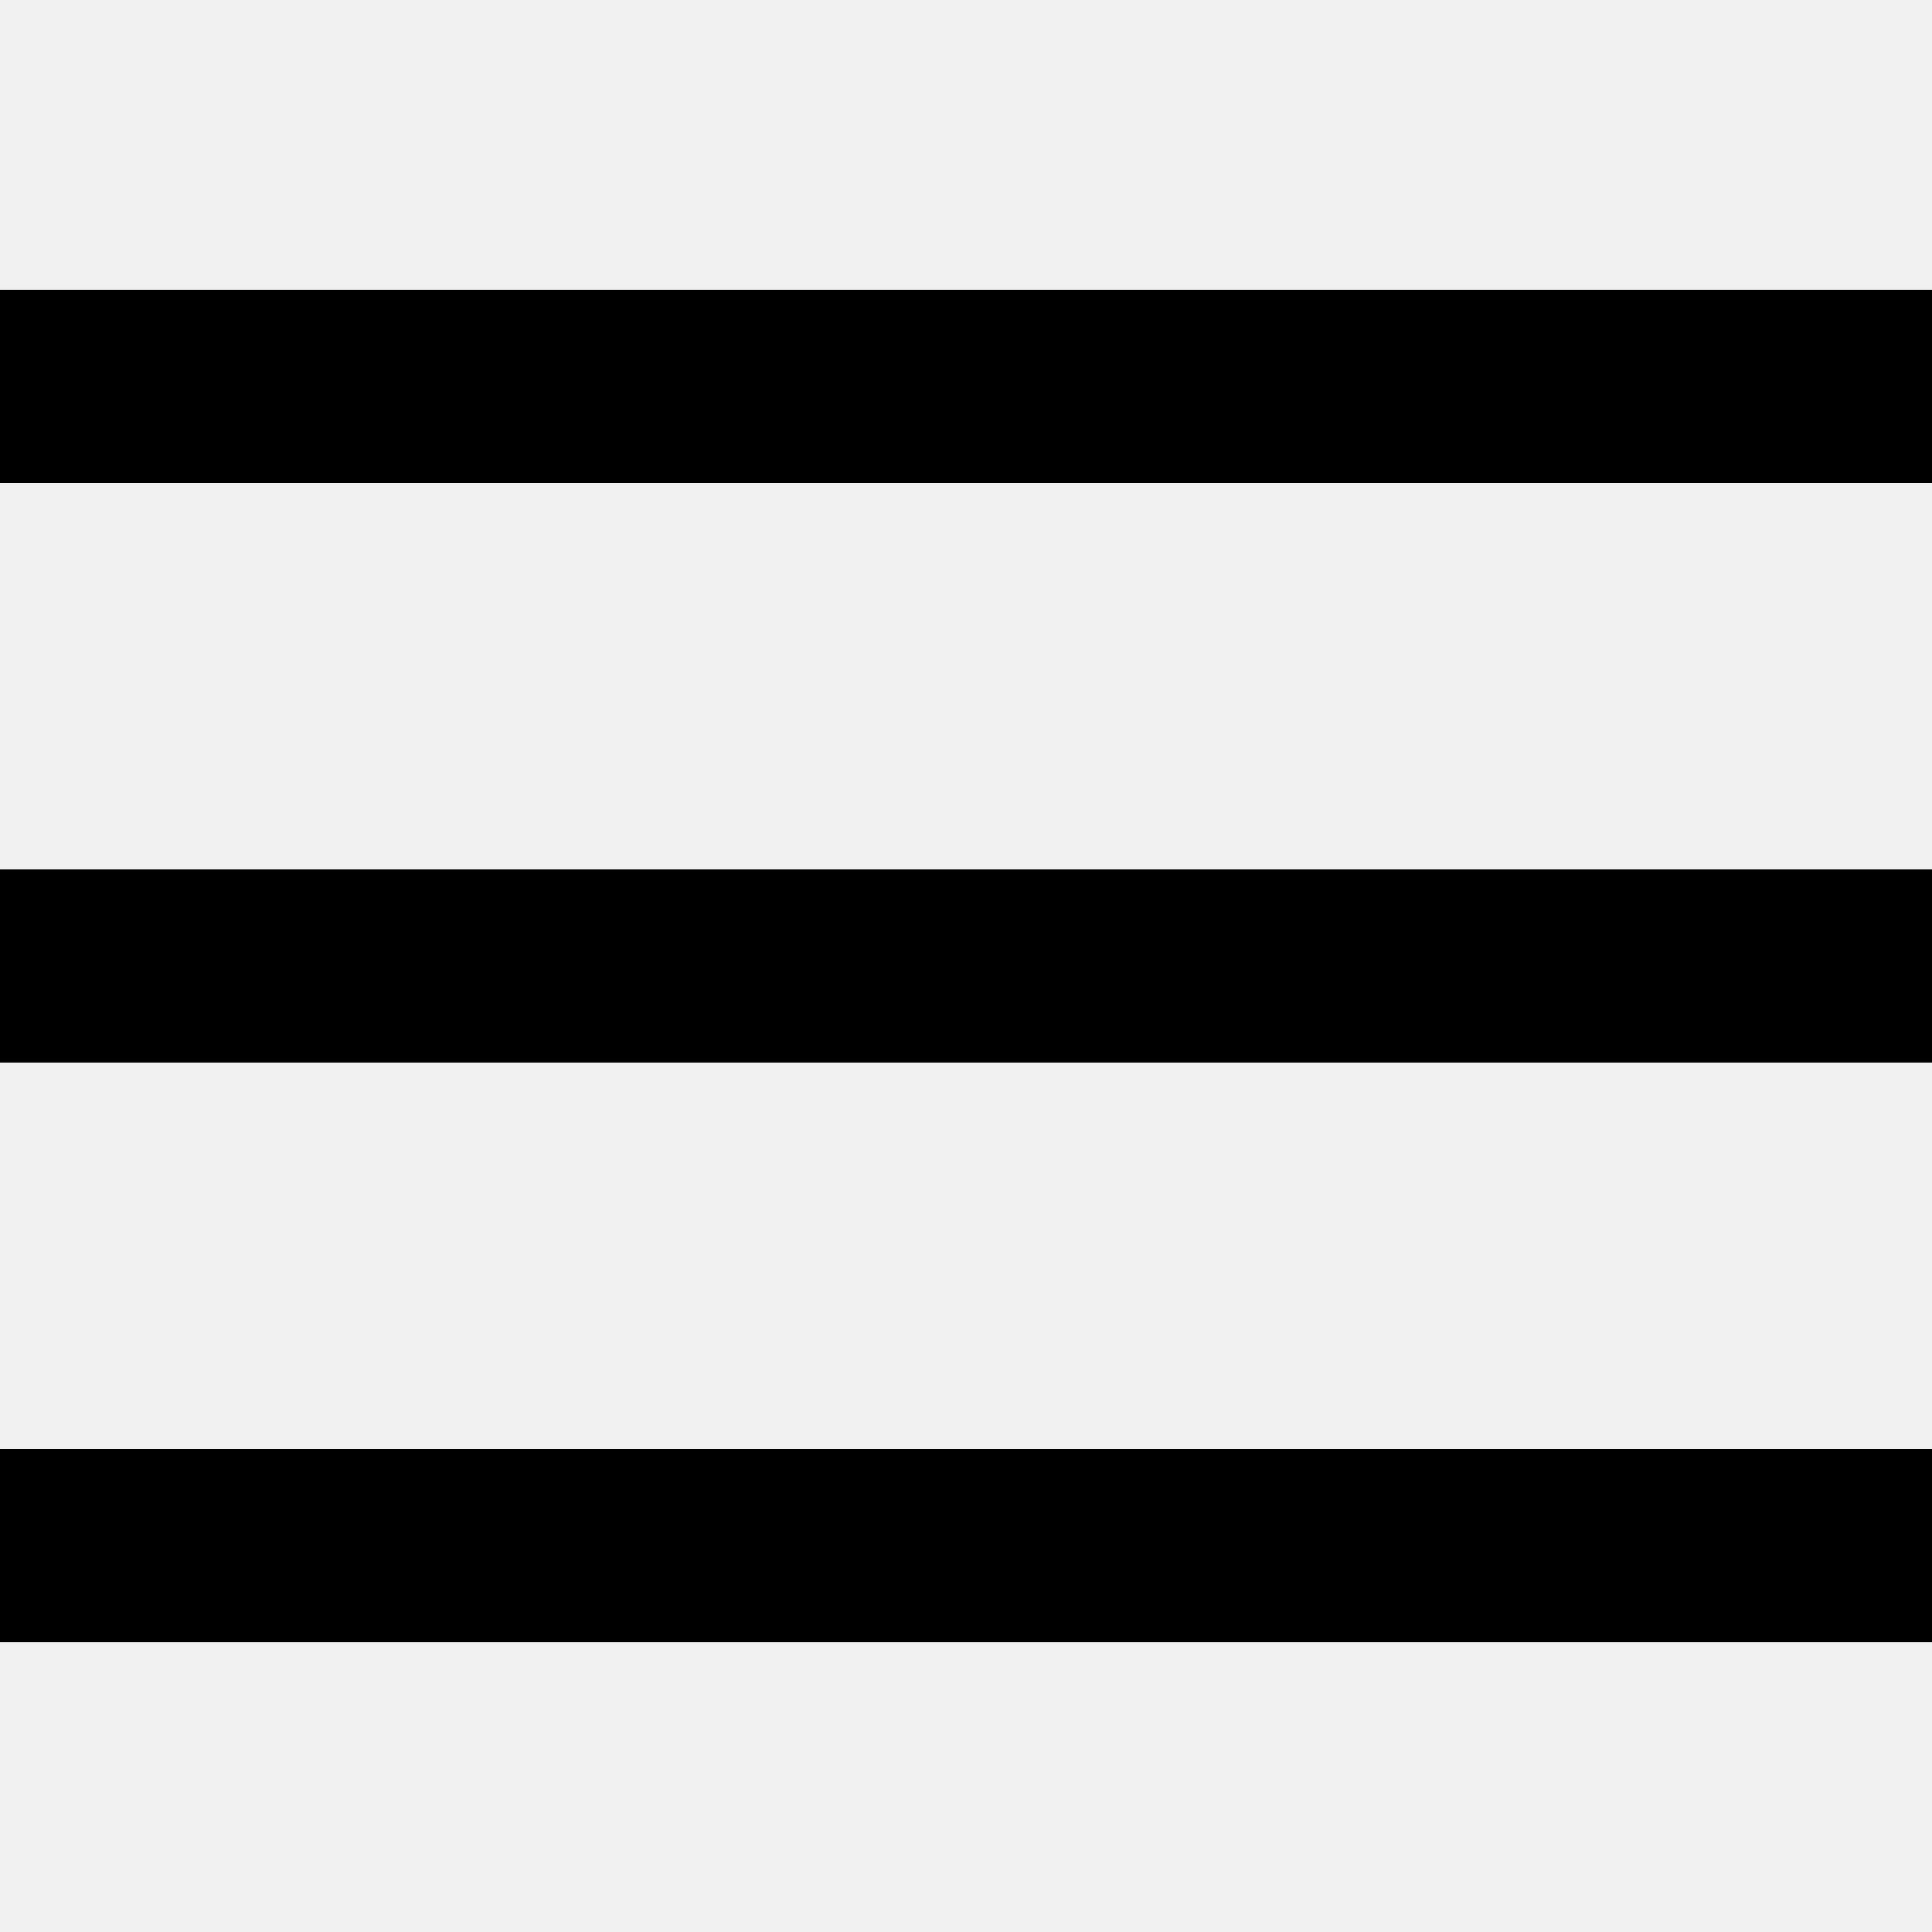
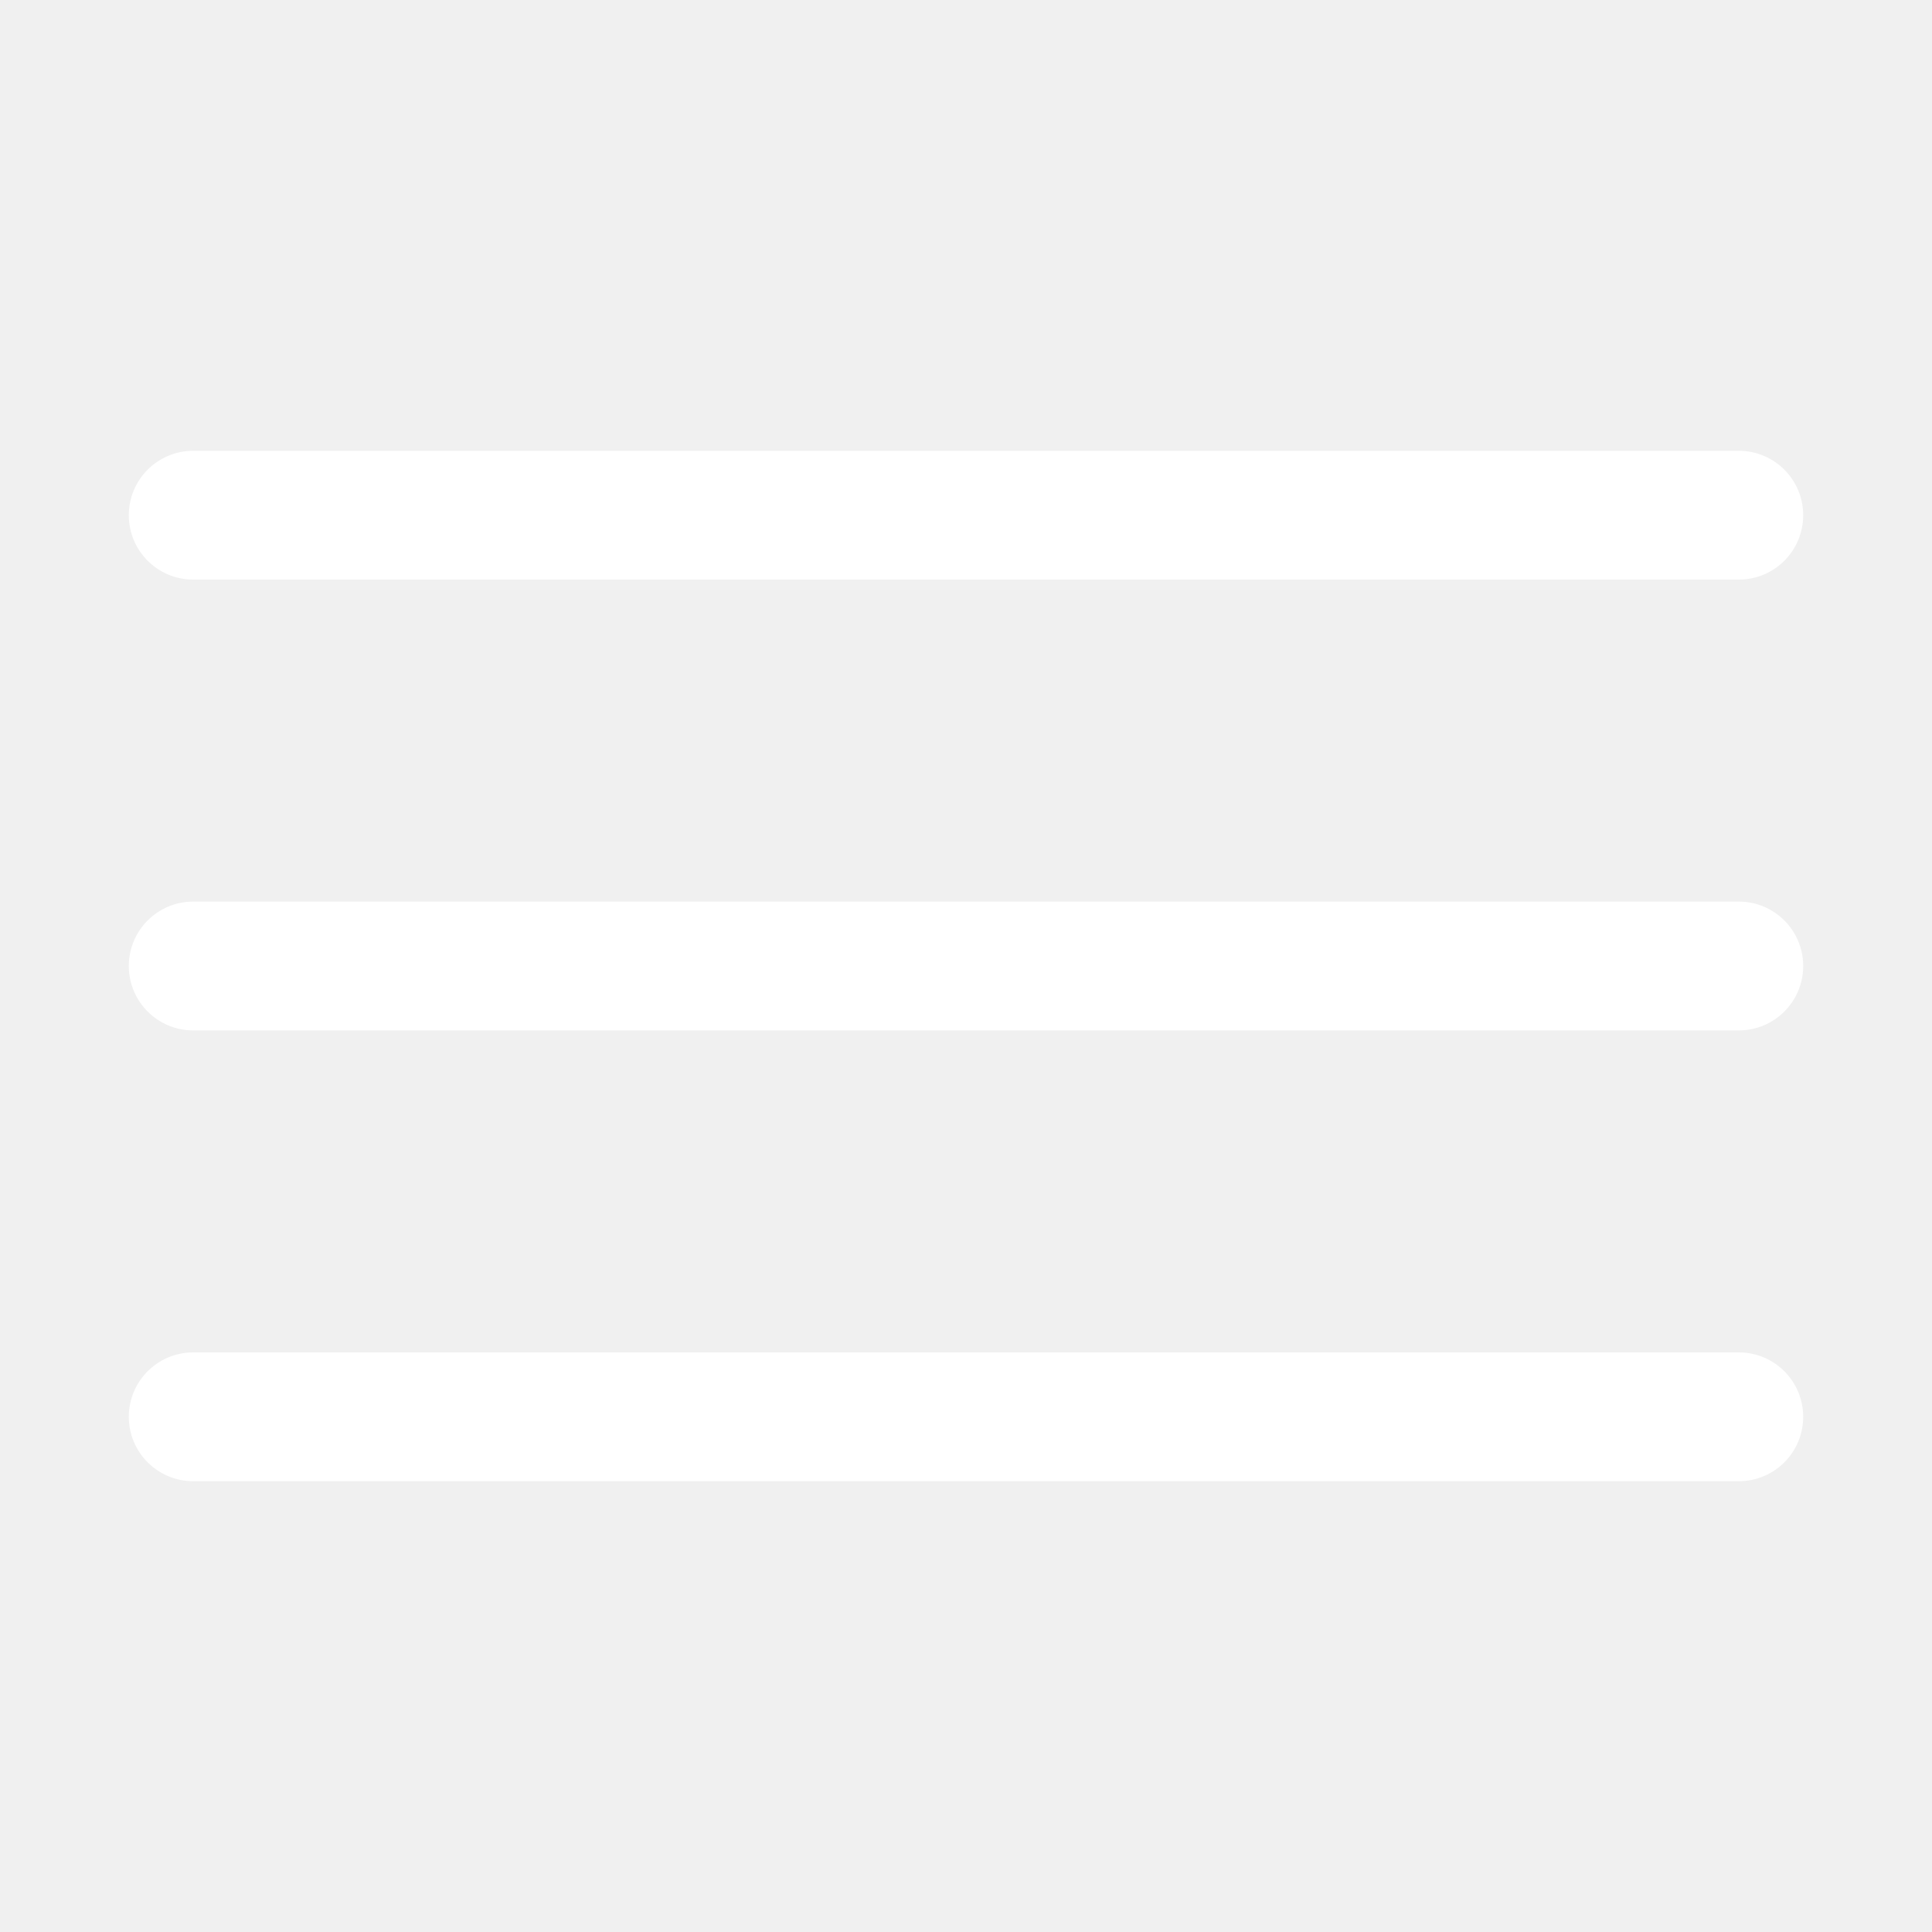
- <svg xmlns="http://www.w3.org/2000/svg" viewBox="0 0 50 50" width="50px" height="50px">
-   <path d="M 0 7.5 L 0 12.5 L 50 12.5 L 50 7.5 Z M 0 22.5 L 0 27.5 L 50 27.5 L 50 22.5 Z M 0 37.5 L 0 42.5 L 50 42.5 L 50 37.5 Z" />
+ <svg xmlns="http://www.w3.org/2000/svg" fill="#FFFFFF" viewBox="0 0 30 30" width="30px" height="30px">
+   <path d="M 3 7 A 1 1 0 1 0 3 9 L 27 9 A 1 1 0 1 0 27 7 L 3 7 z M 3 14 A 1 1 0 1 0 3 16 L 27 16 A 1 1 0 1 0 27 14 L 3 14 z M 3 21 A 1 1 0 1 0 3 23 L 27 23 A 1 1 0 1 0 27 21 L 3 21 z" />
</svg>
